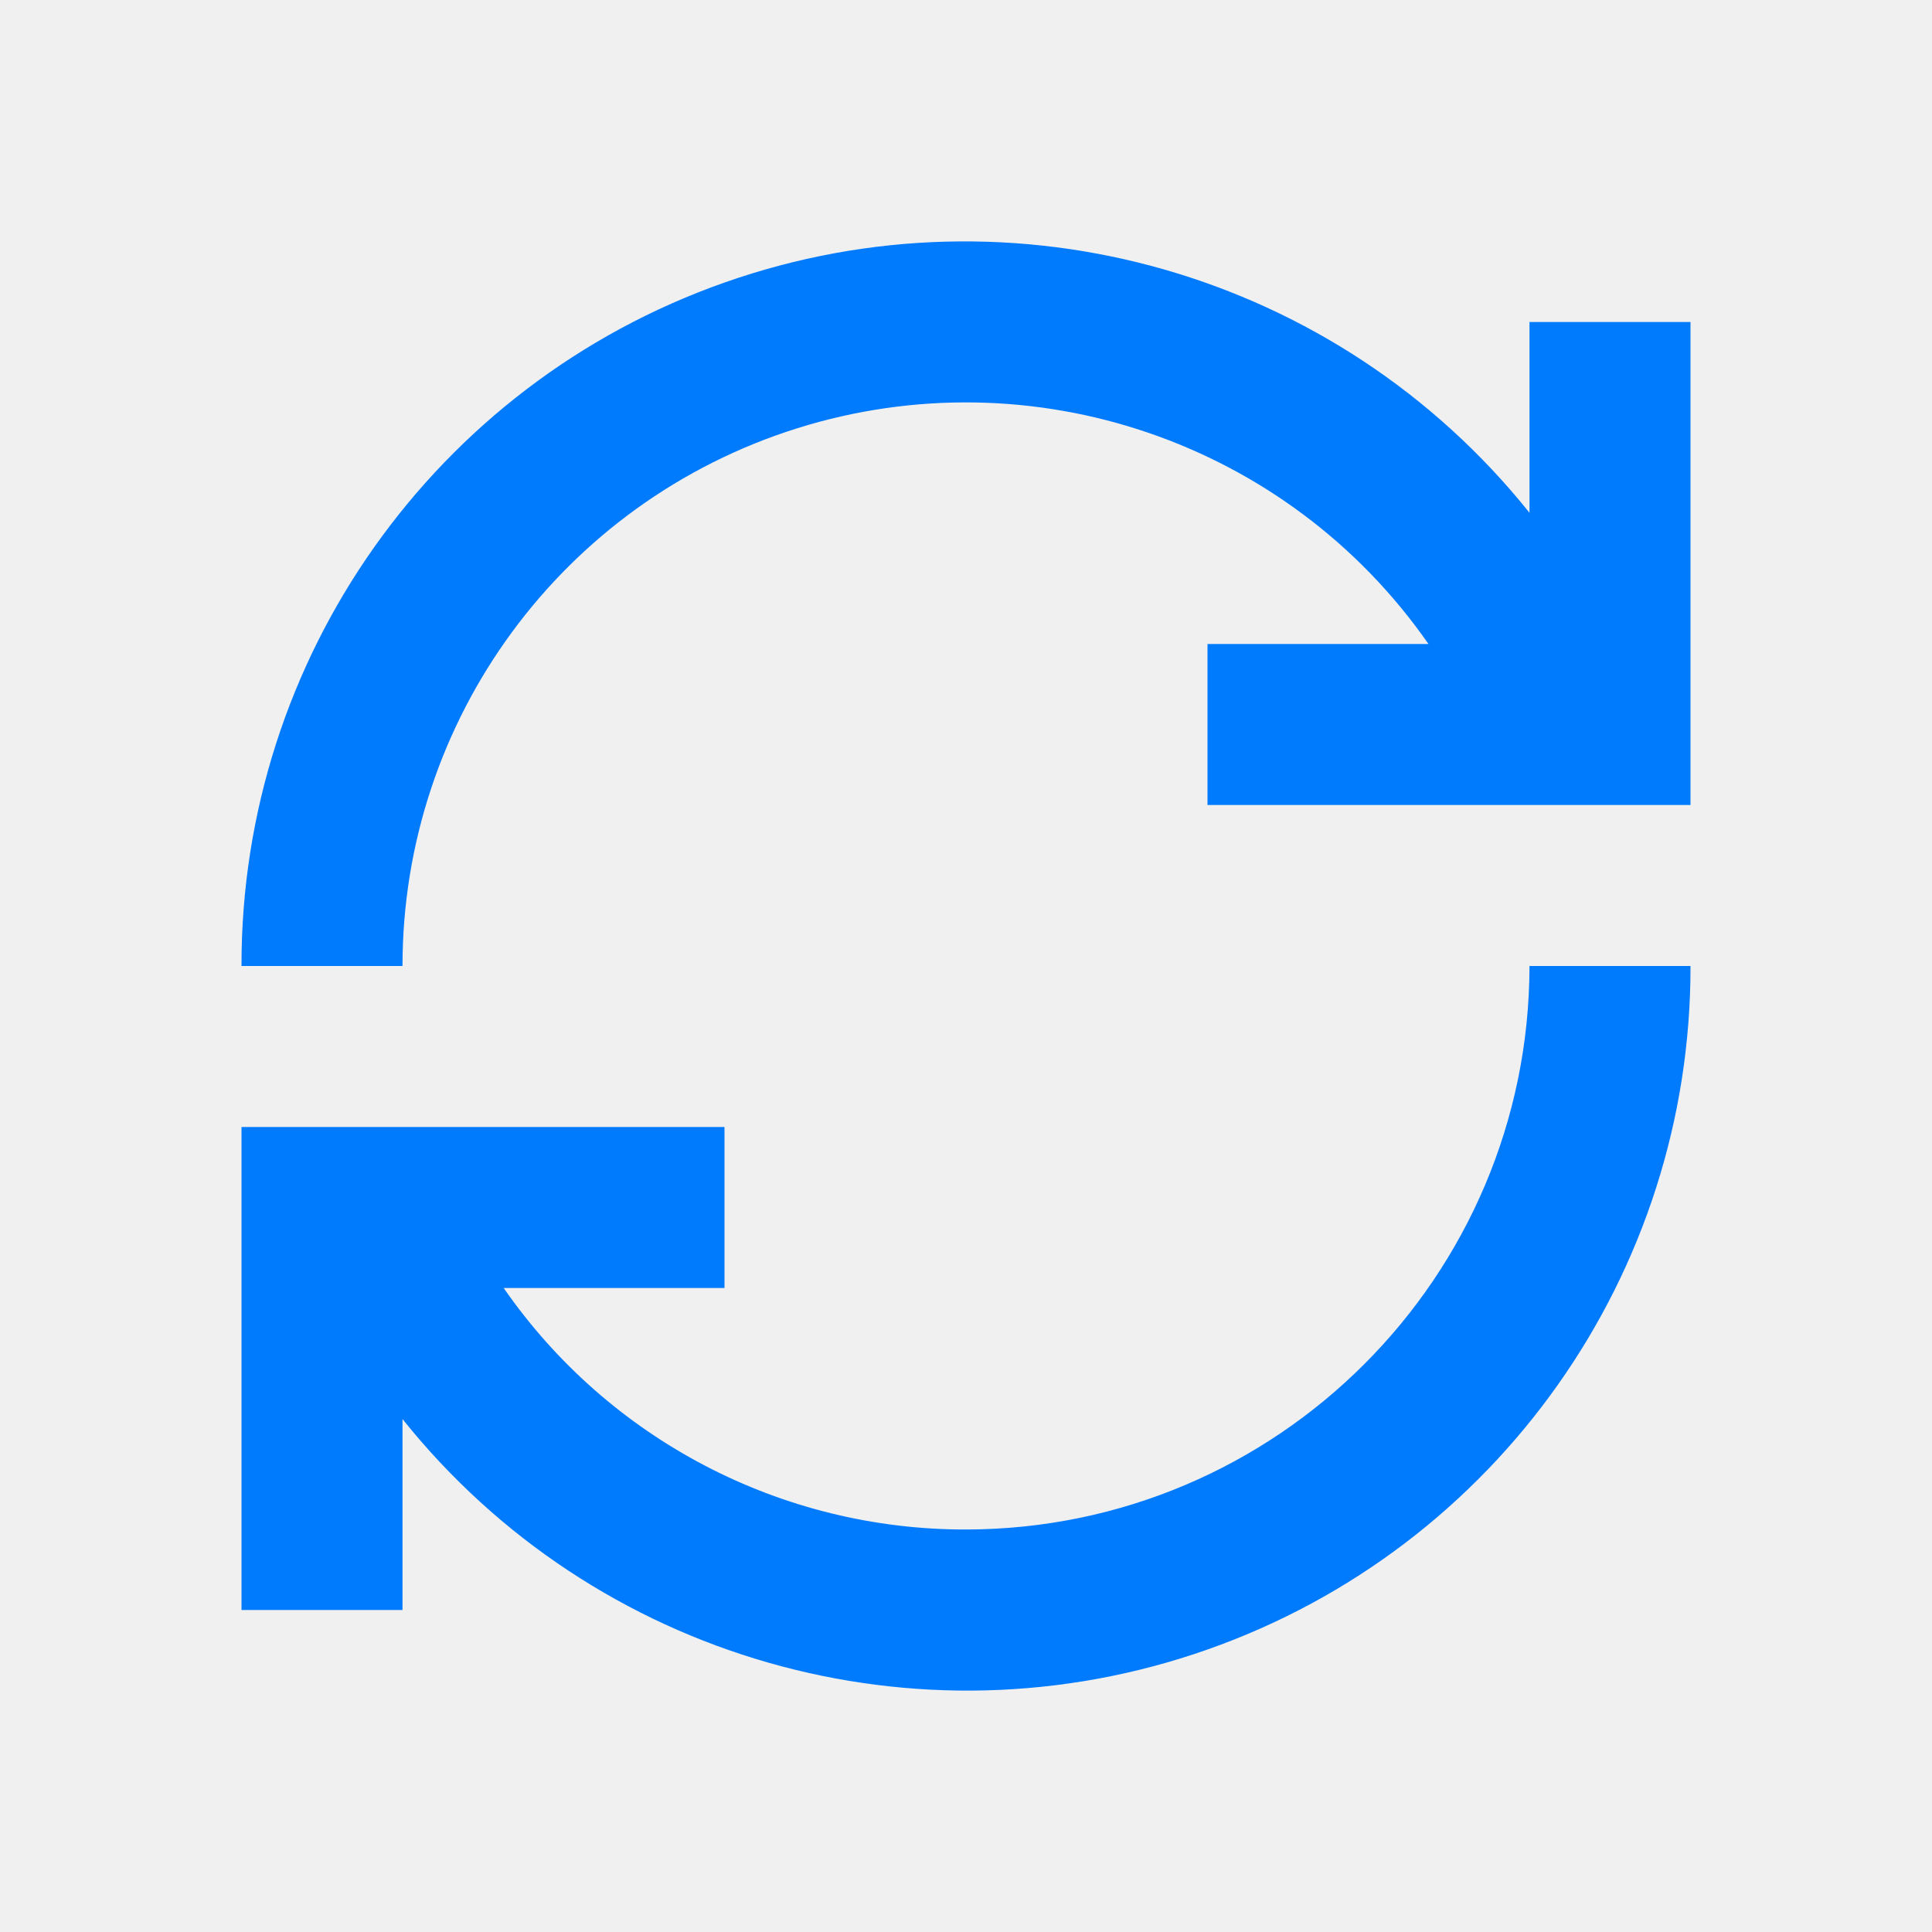
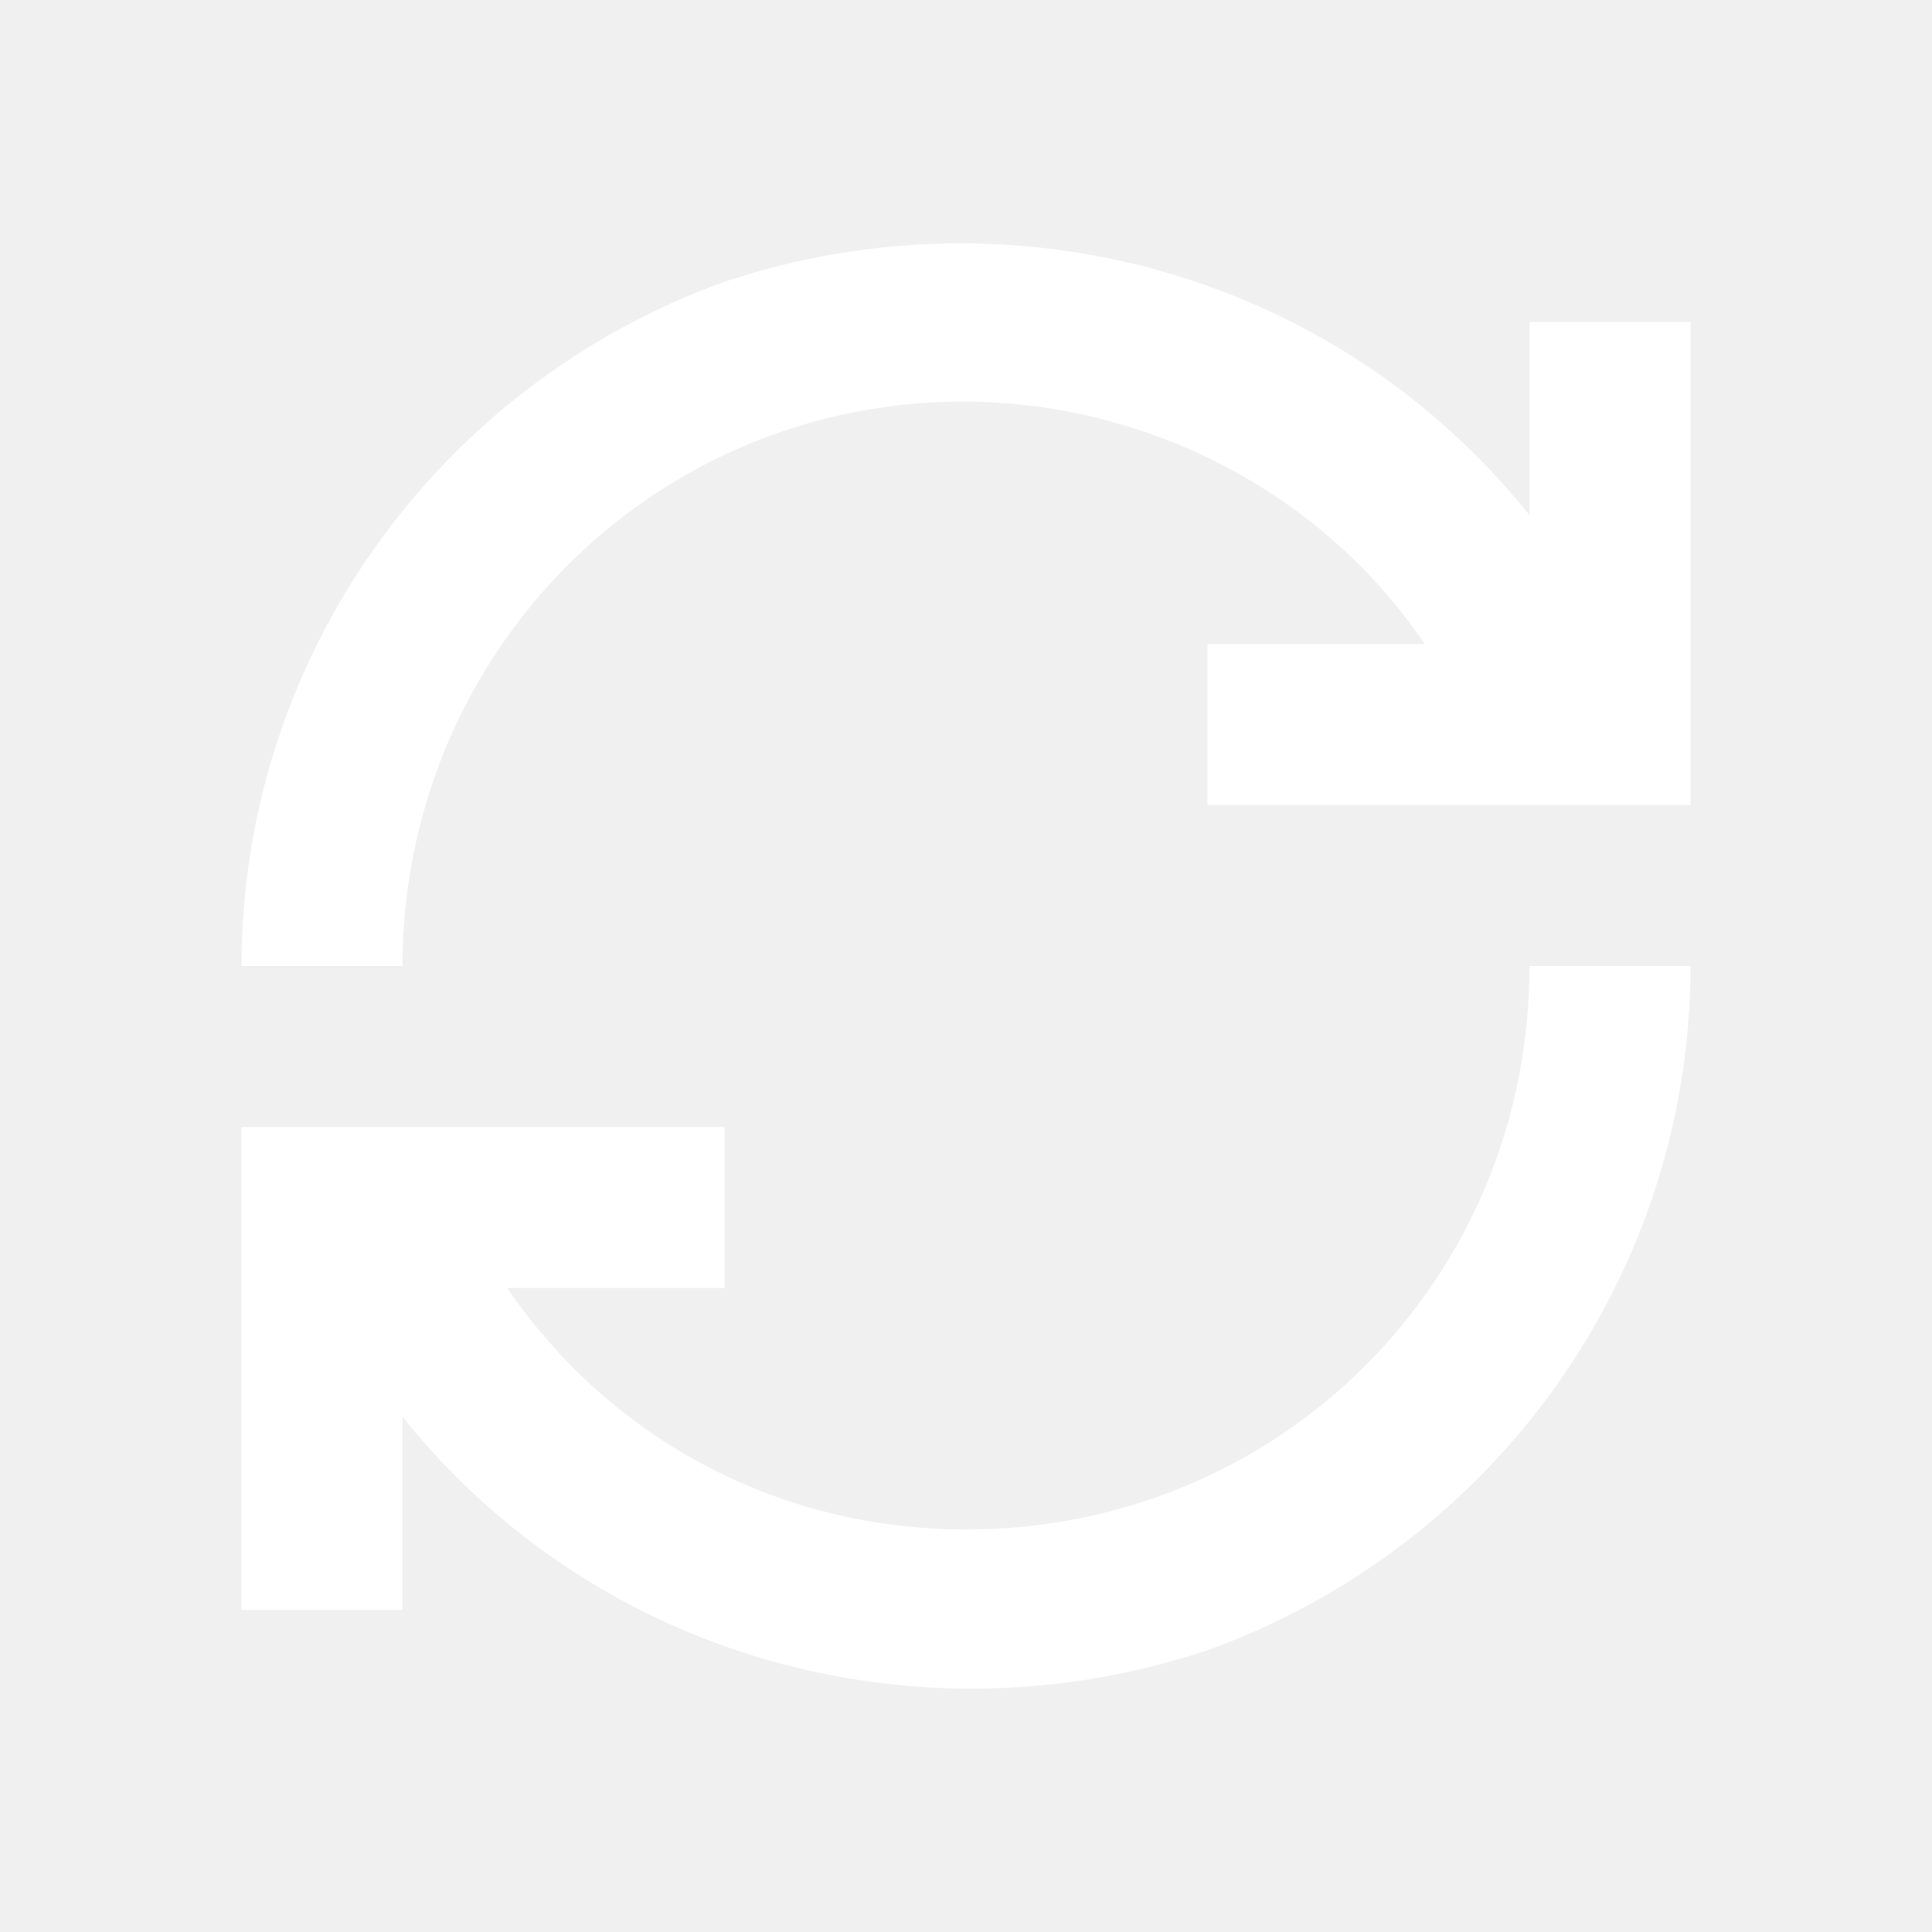
- <svg xmlns="http://www.w3.org/2000/svg" version="1.1" id="Layer_1" shape-rendering="geometricPrecision" x="0px" y="0px" width="24px" height="24px" viewBox="0 0 24 24" enable-background="new 0 0 24 24" xml:space="preserve">
+ <svg xmlns="http://www.w3.org/2000/svg" version="1.1" id="Layer_1" shape-rendering="geometricPrecision" x="0px" y="0px" viewBox="0 0 24 24" style="enable-background:new 0 0 24 24;" xml:space="preserve">
+   <style type="text/css">
+ 	.st0{fill:#FFFFFF;}
+ </style>
  <g id="Top-Bar-Sync">
    <g id="Group" transform="translate(3, 2)">
-       <path id="Path_18901" fill="#007BFE" d="M9,17c-2.291,0.004-4.438-1.117-5.743-3H6v-2H0v6h2v-2.372    c2.385,2.982,6.395,4.131,9.997,2.864C15.6,17.225,18.007,13.818,18,10h-2C15.995,13.863,12.863,16.995,9,17z" />
-       <path id="Path_18902" fill="#007BFE" d="M16,2v2.37c-2.386-2.981-6.396-4.129-9.998-2.861C2.401,2.776-0.007,6.182,0,10h2    c0-3.059,1.985-5.764,4.904-6.68C9.822,2.405,12.998,3.49,14.745,6H12v2h6V2H16z" />
+       <path id="Path_18901" class="st0" d="M9,17c-2.3,0-4.4-1.1-5.7-3H6v-2H0v6h2v-2.4c2.4,3,6.4,4.1,10,2.9c3.6-1.3,6-4.7,6-8.5h-2    C16,13.9,12.9,17,9,17z" />
+       <path id="Path_18902" class="st0" d="M16,2v2.4c-2.4-3-6.4-4.1-10-2.9C2.4,2.8,0,6.2,0,10h2c0-3.1,2-5.8,4.9-6.7    C9.8,2.4,13,3.5,14.7,6H12v2h6V2H16z" />
    </g>
  </g>
</svg>
